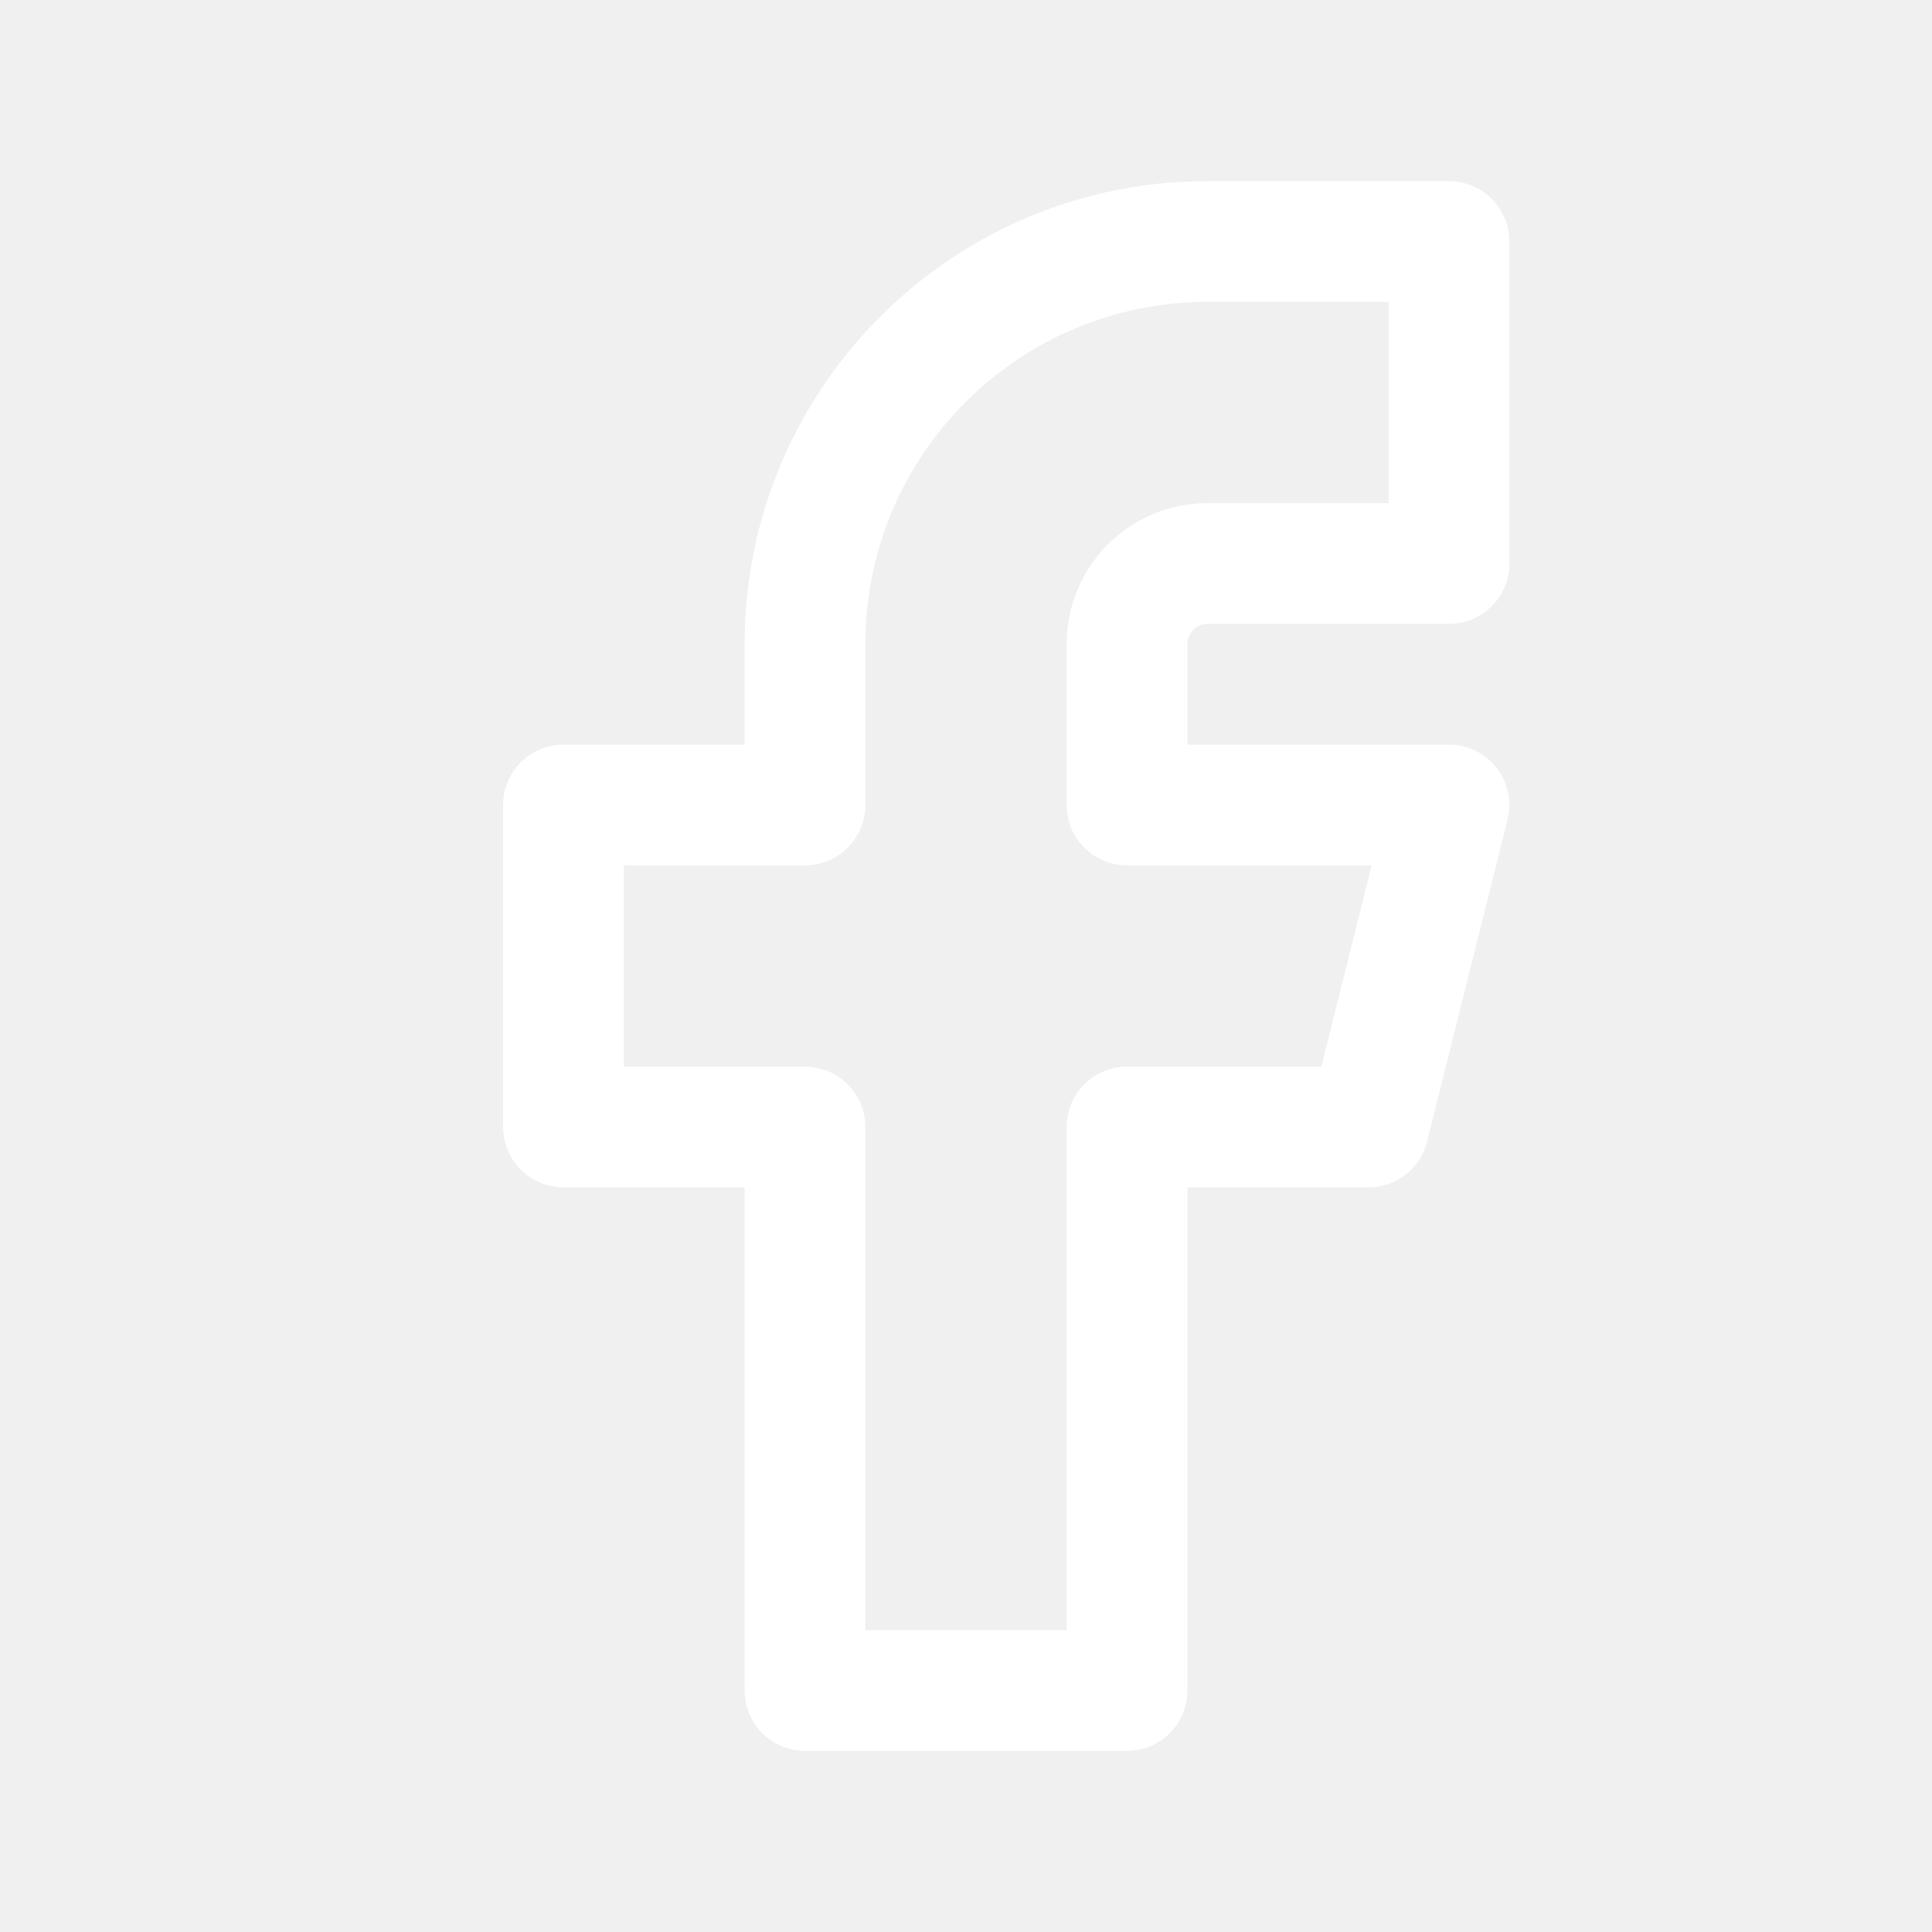
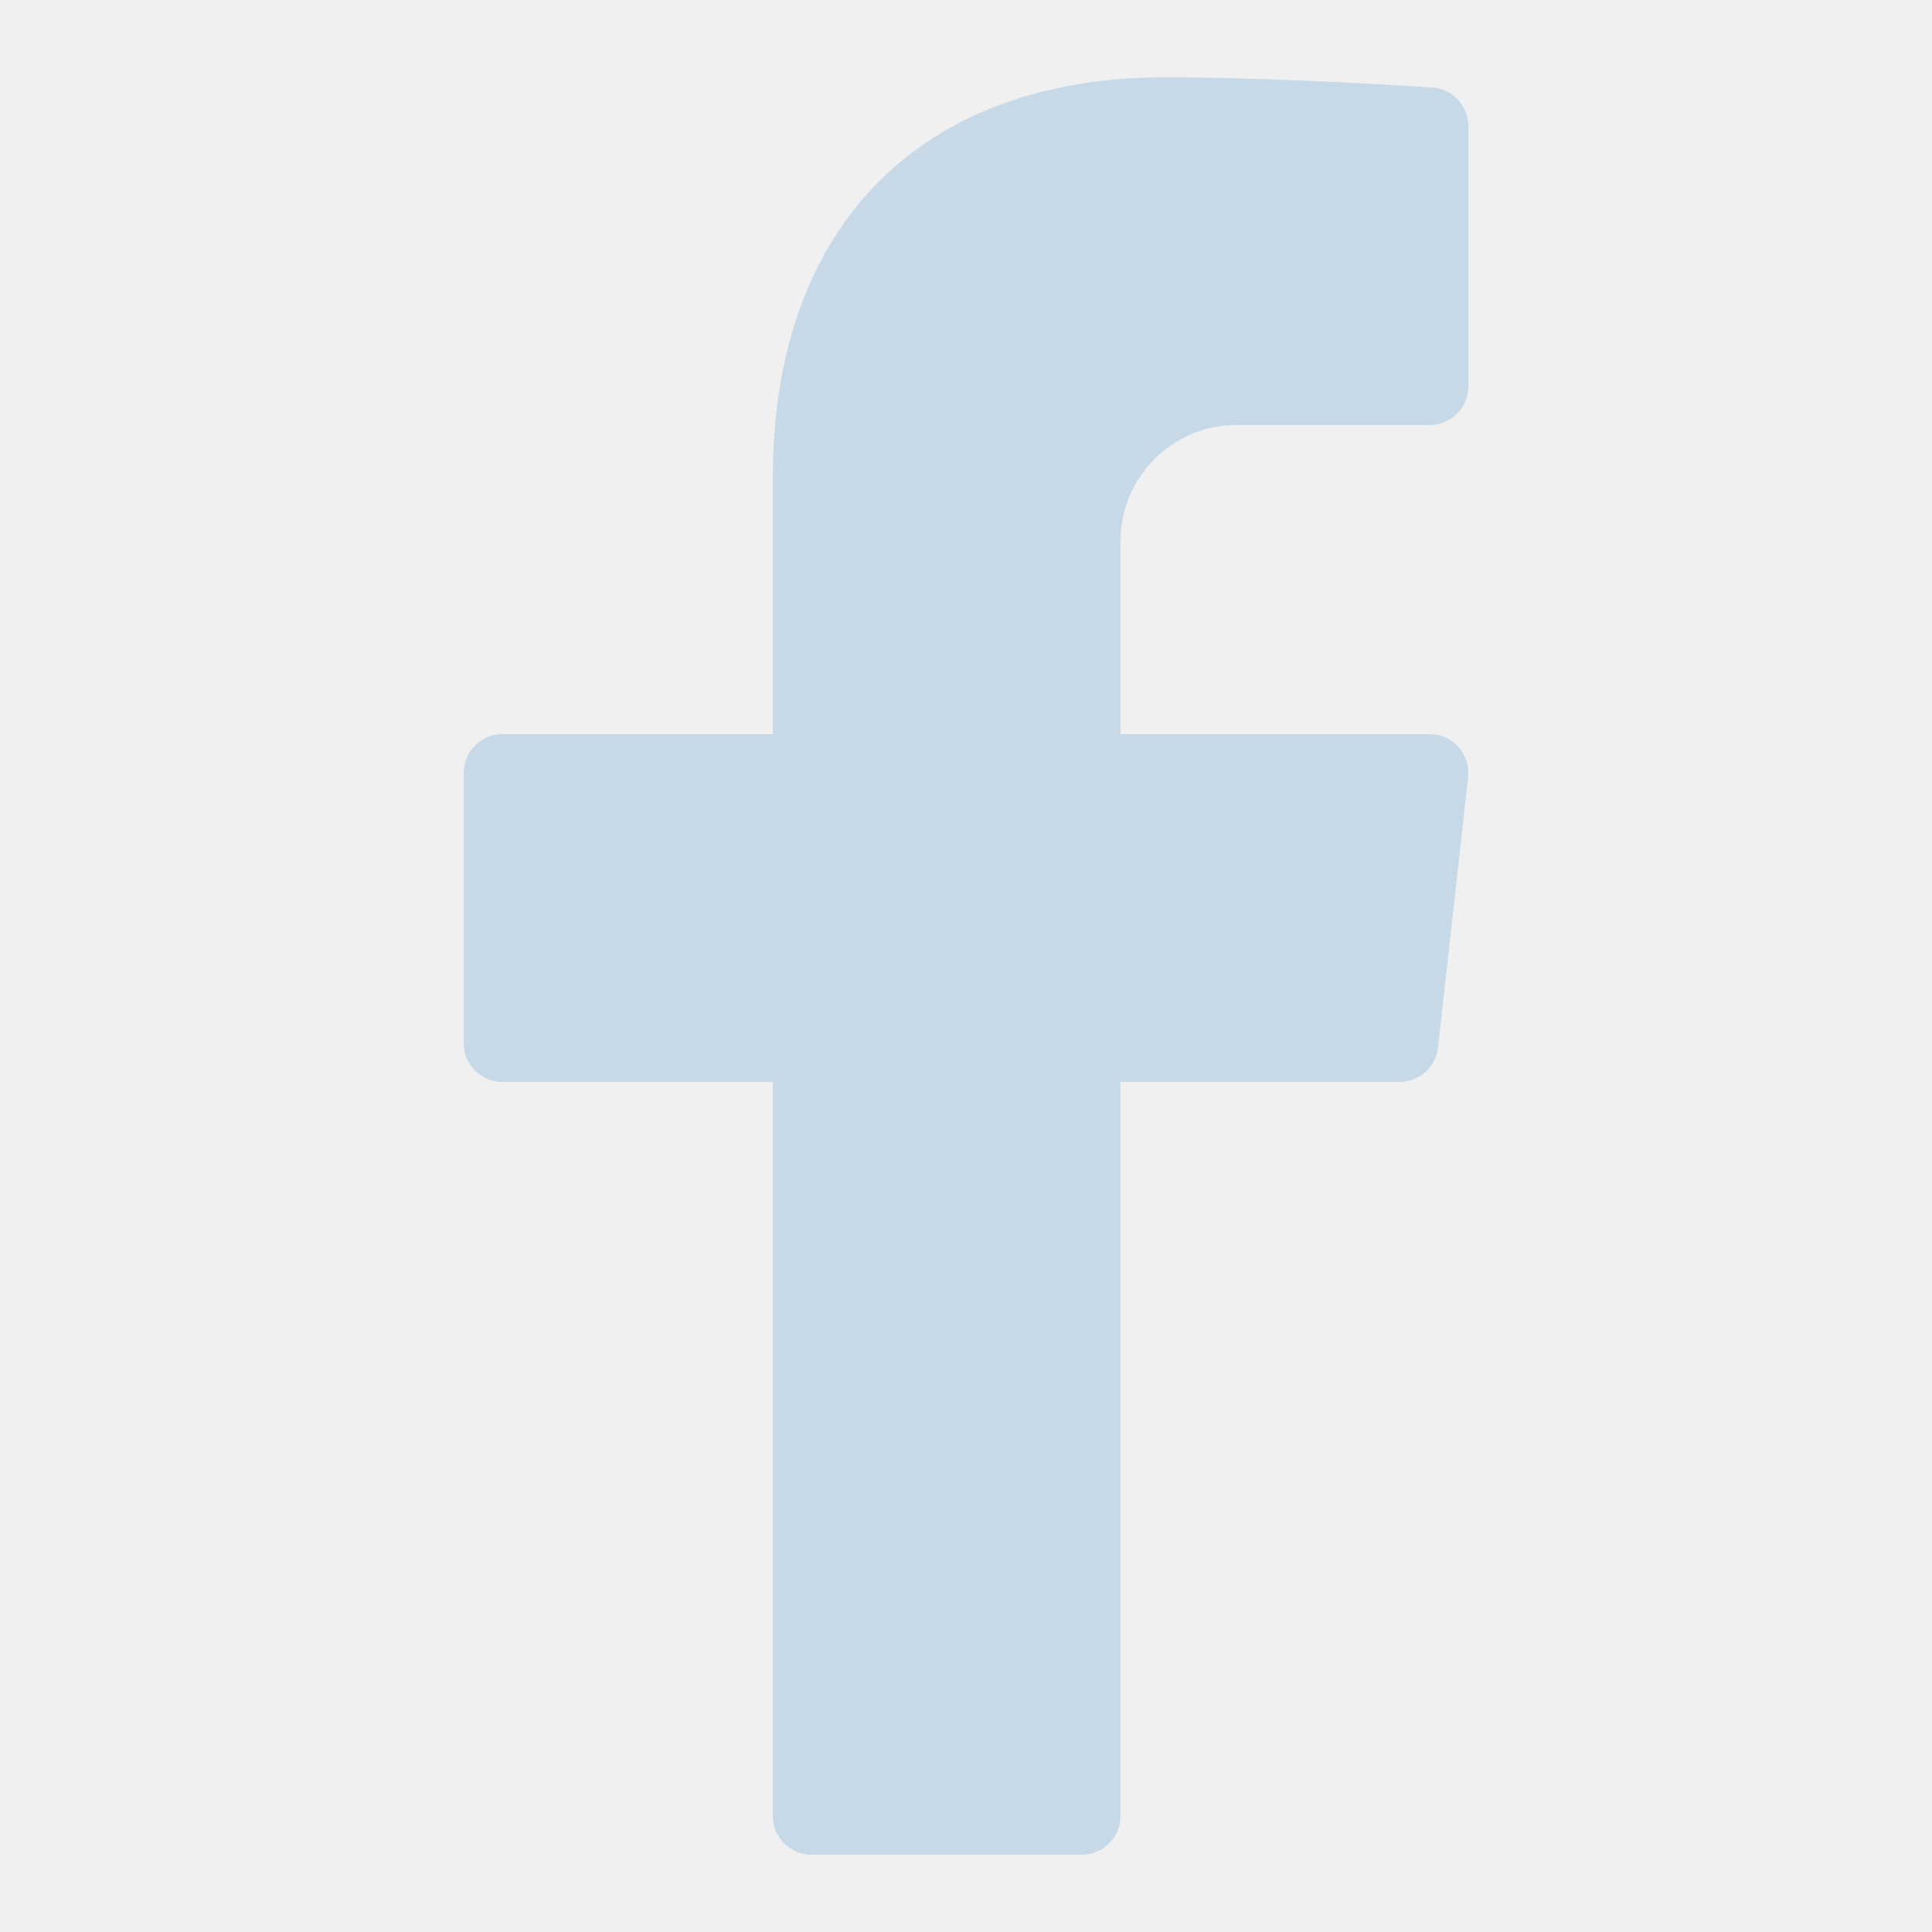
- <svg xmlns="http://www.w3.org/2000/svg" class="icon icon-tabler icon-tabler-brand-facebook" width="72" height="72" viewBox="0 0 24 24" stroke-width="1.5" stroke="#ffffff" fill="none" stroke-linecap="round" stroke-linejoin="round">
-   <path stroke="none" d="M0 0h24v24H0z" fill="none" />
-   <path d="M7 10v4h3v7h4v-7h3l1 -4h-4v-2a1 1 0 0 1 1 -1h3v-4h-3a5 5 0 0 0 -5 5v2h-3" />
+ <svg xmlns="http://www.w3.org/2000/svg" x="0px" y="0px" width="100" height="100" viewBox="0 0 50 50" style="fill:#c7d9e7;">
+   <path d="M32,11h5c0.552,0,1-0.448,1-1V3.263c0-0.524-0.403-0.96-0.925-0.997C35.484,2.153,32.376,2,30.141,2C24,2,20,5.68,20,12.368 V19h-7c-0.552,0-1,0.448-1,1v7c0,0.552,0.448,1,1,1h7v19c0,0.552,0.448,1,1,1h7c0.552,0,1-0.448,1-1V28h7.222 c0.51,0,0.938-0.383,0.994-0.89l0.778-7C38.06,19.518,37.596,19,37,19h-8v-5C29,12.343,30.343,11,32,11z" />
</svg>
